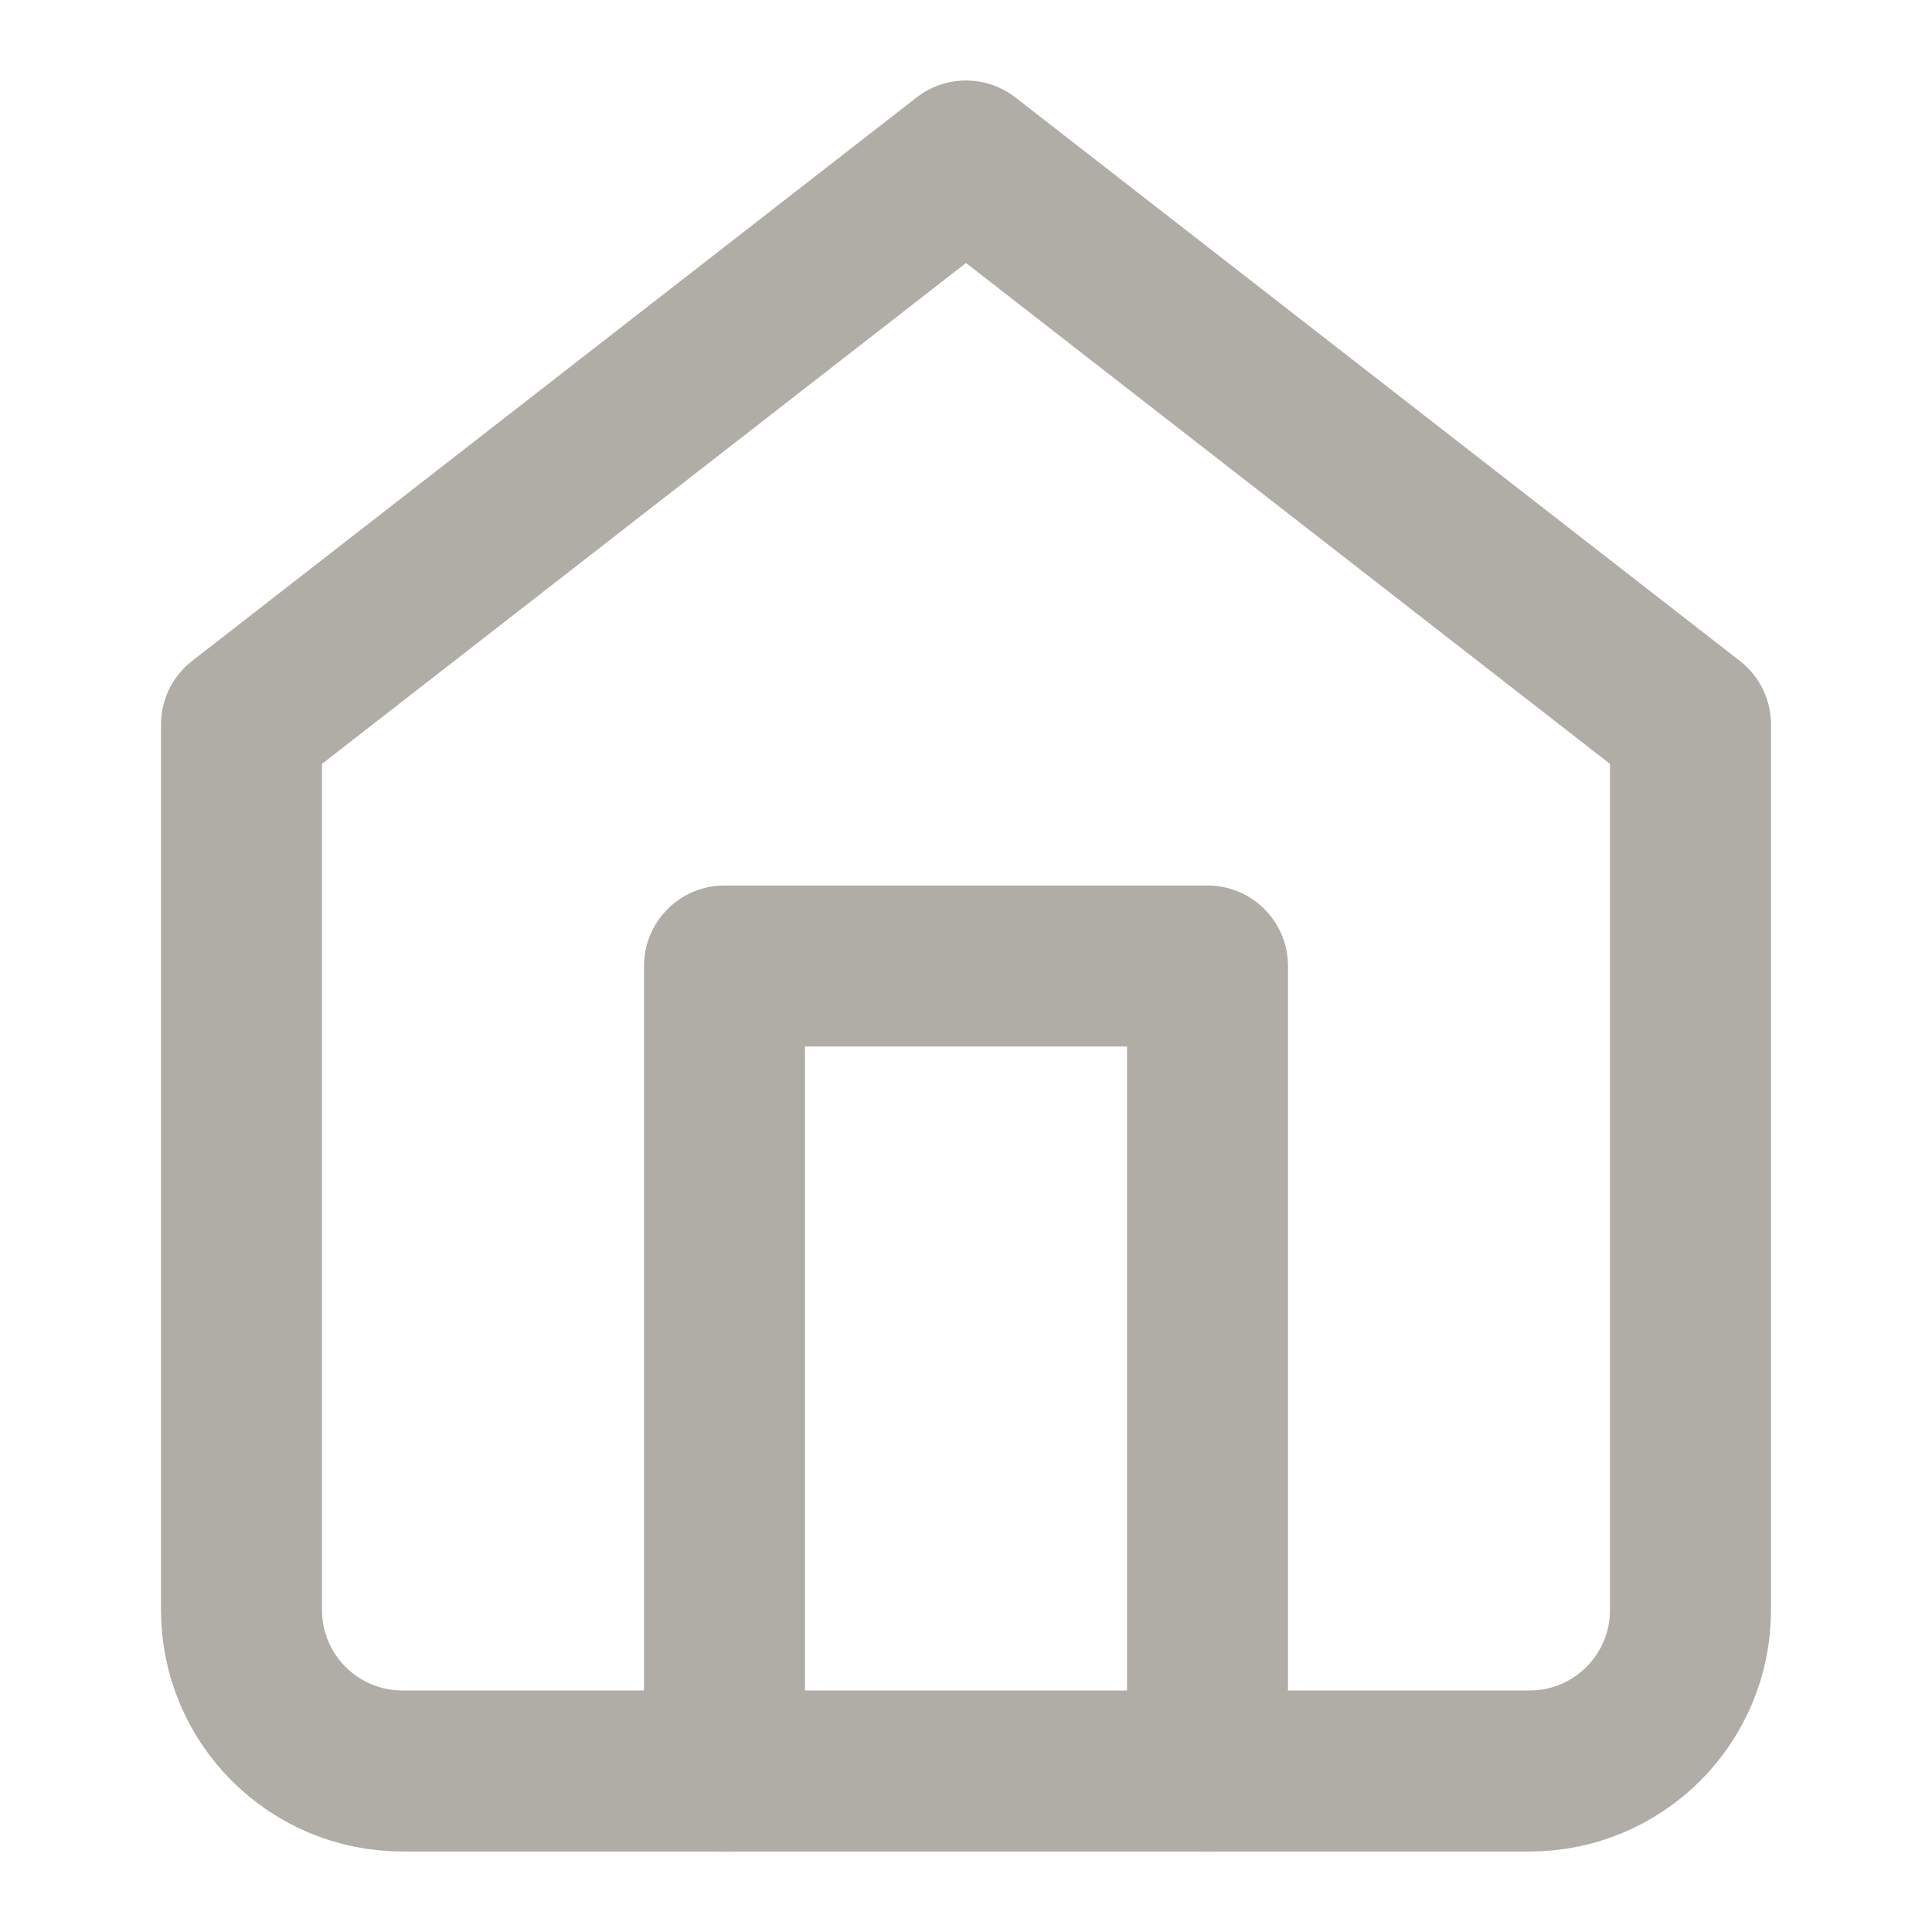
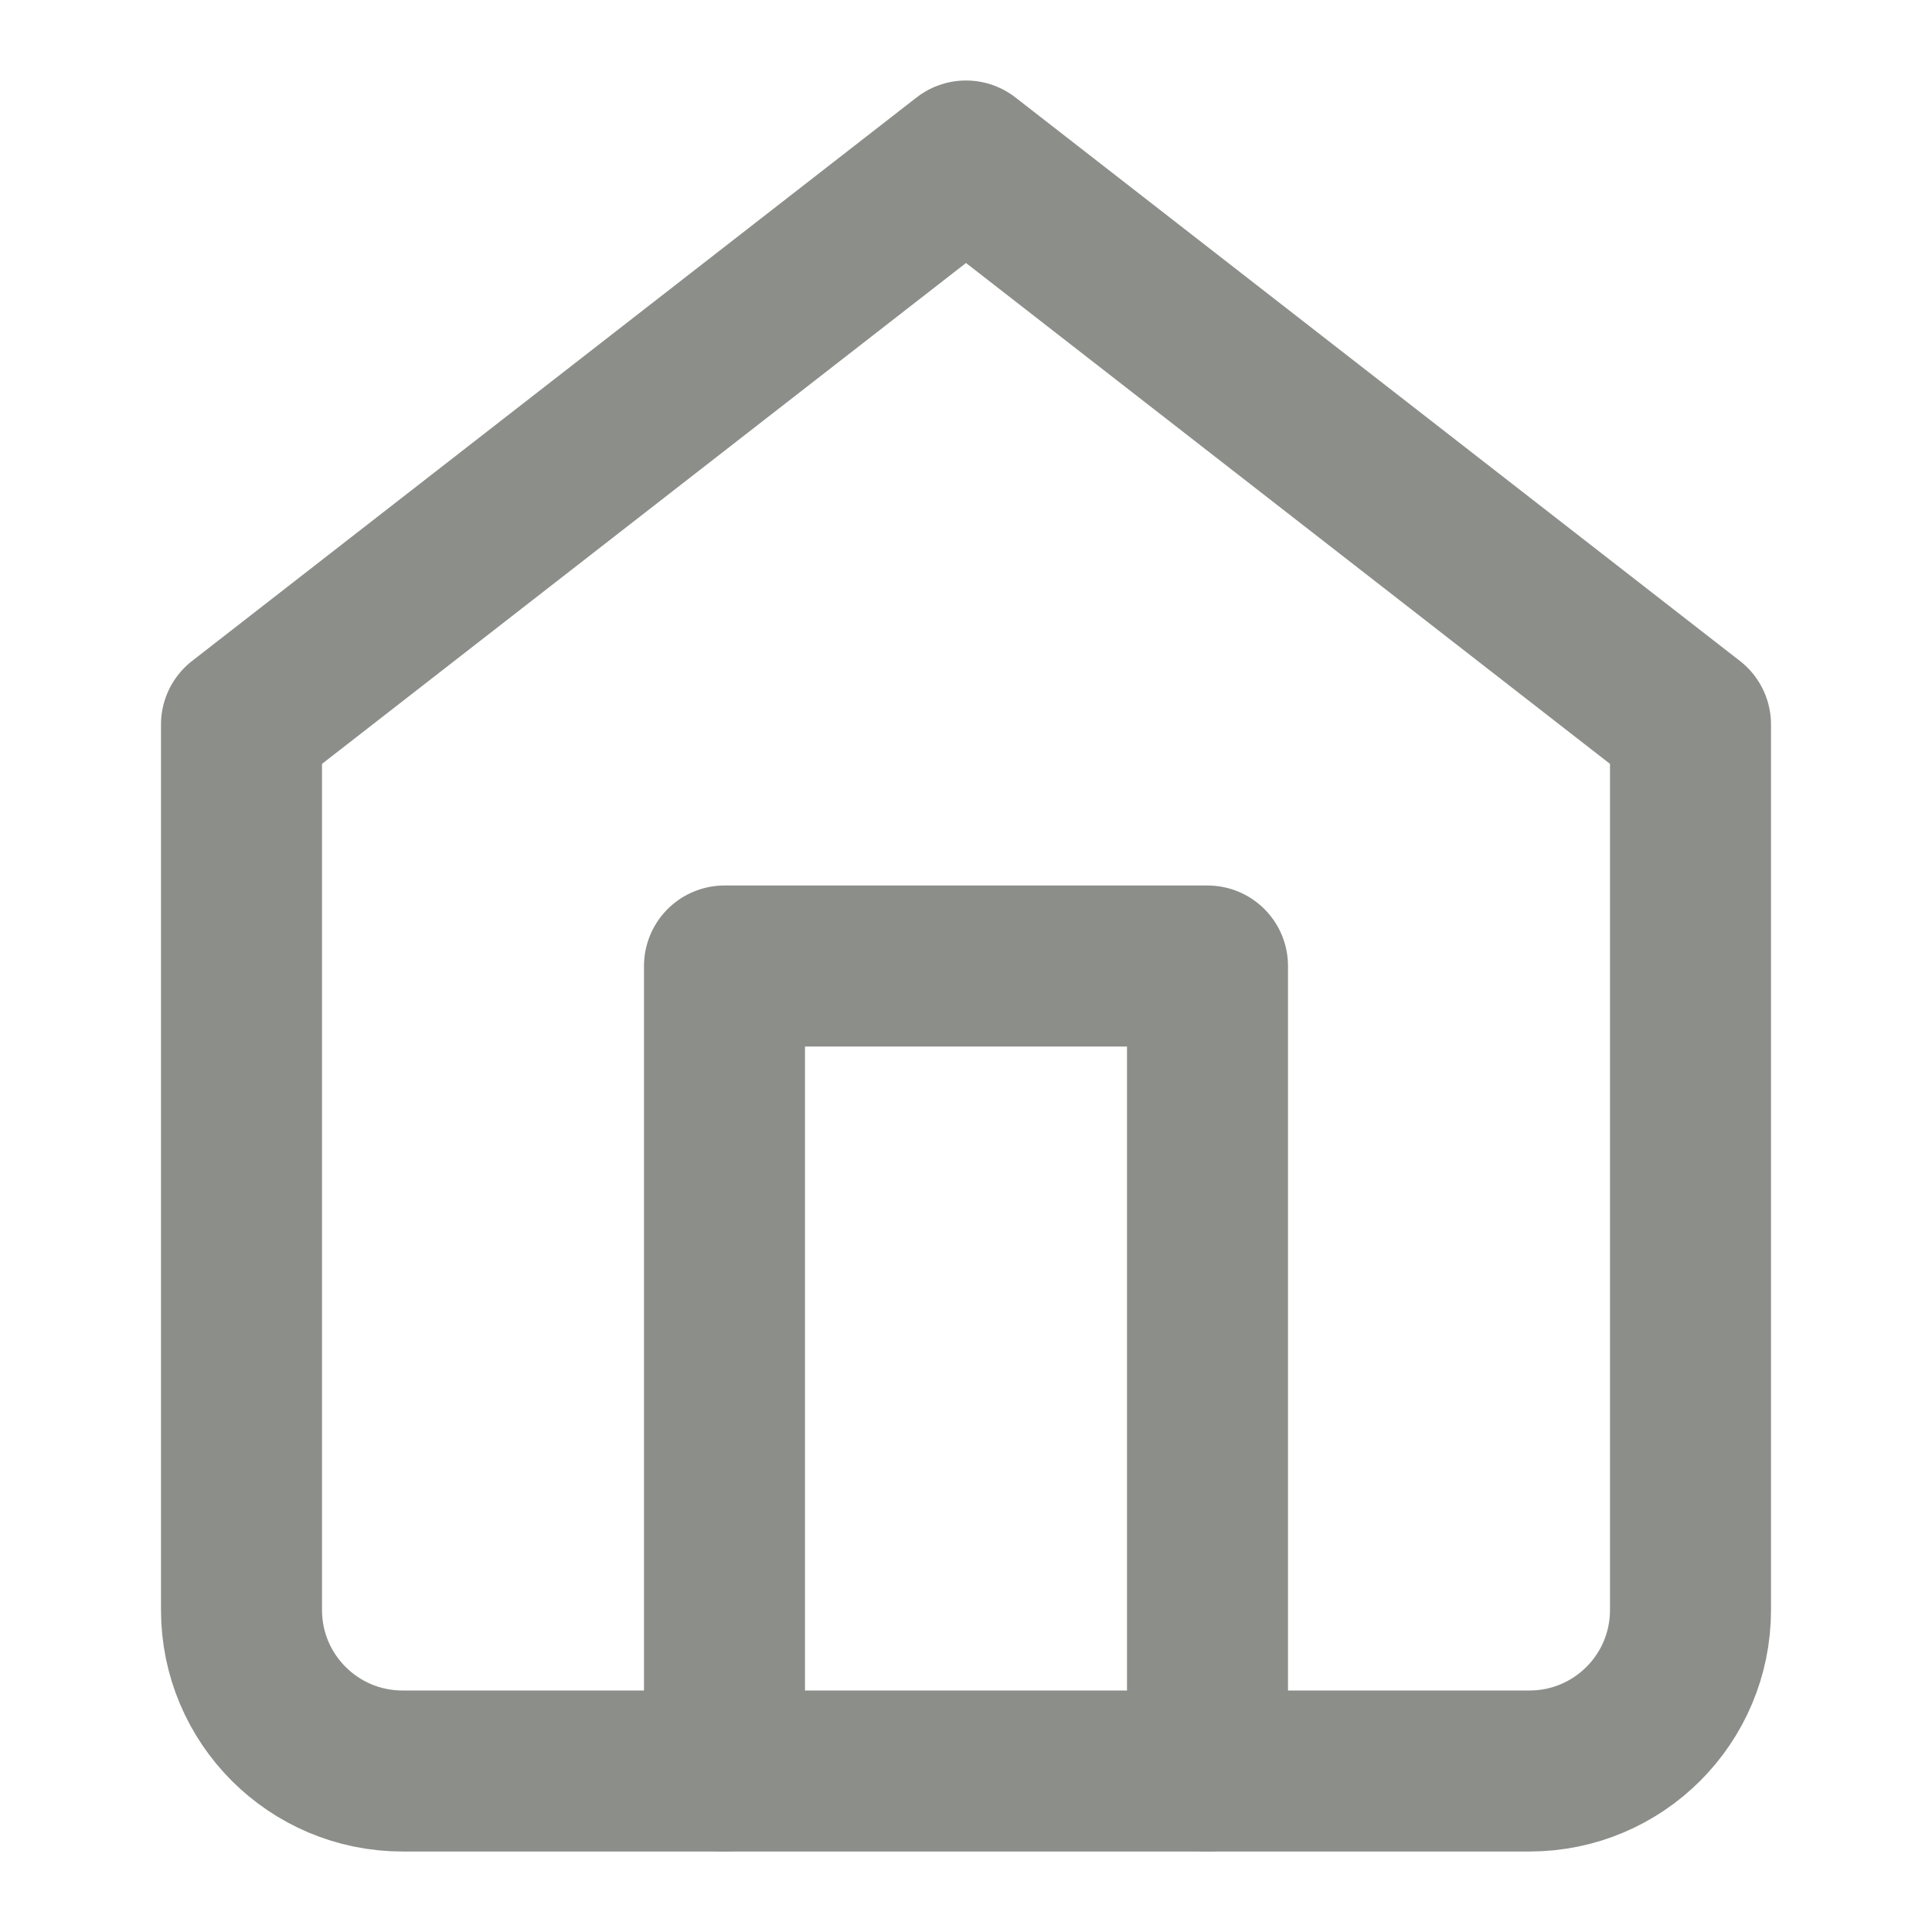
- <svg xmlns="http://www.w3.org/2000/svg" viewBox="0 0 24 24" fill="none" stroke="#B0ADA6" stroke-width="2" stroke-linecap="round" stroke-linejoin="round">
+ <svg xmlns="http://www.w3.org/2000/svg" viewBox="0 0 24 24" fill="none" stroke="#8B8E89" stroke-width="2" stroke-linecap="round" stroke-linejoin="round">
  <path d="M3 9l9-7 9 7v11a2 2 0 01-2 2H5a2 2 0 01-2-2z" />
  <polyline points="9 22 9 12 15 12 15 22" />
</svg>
